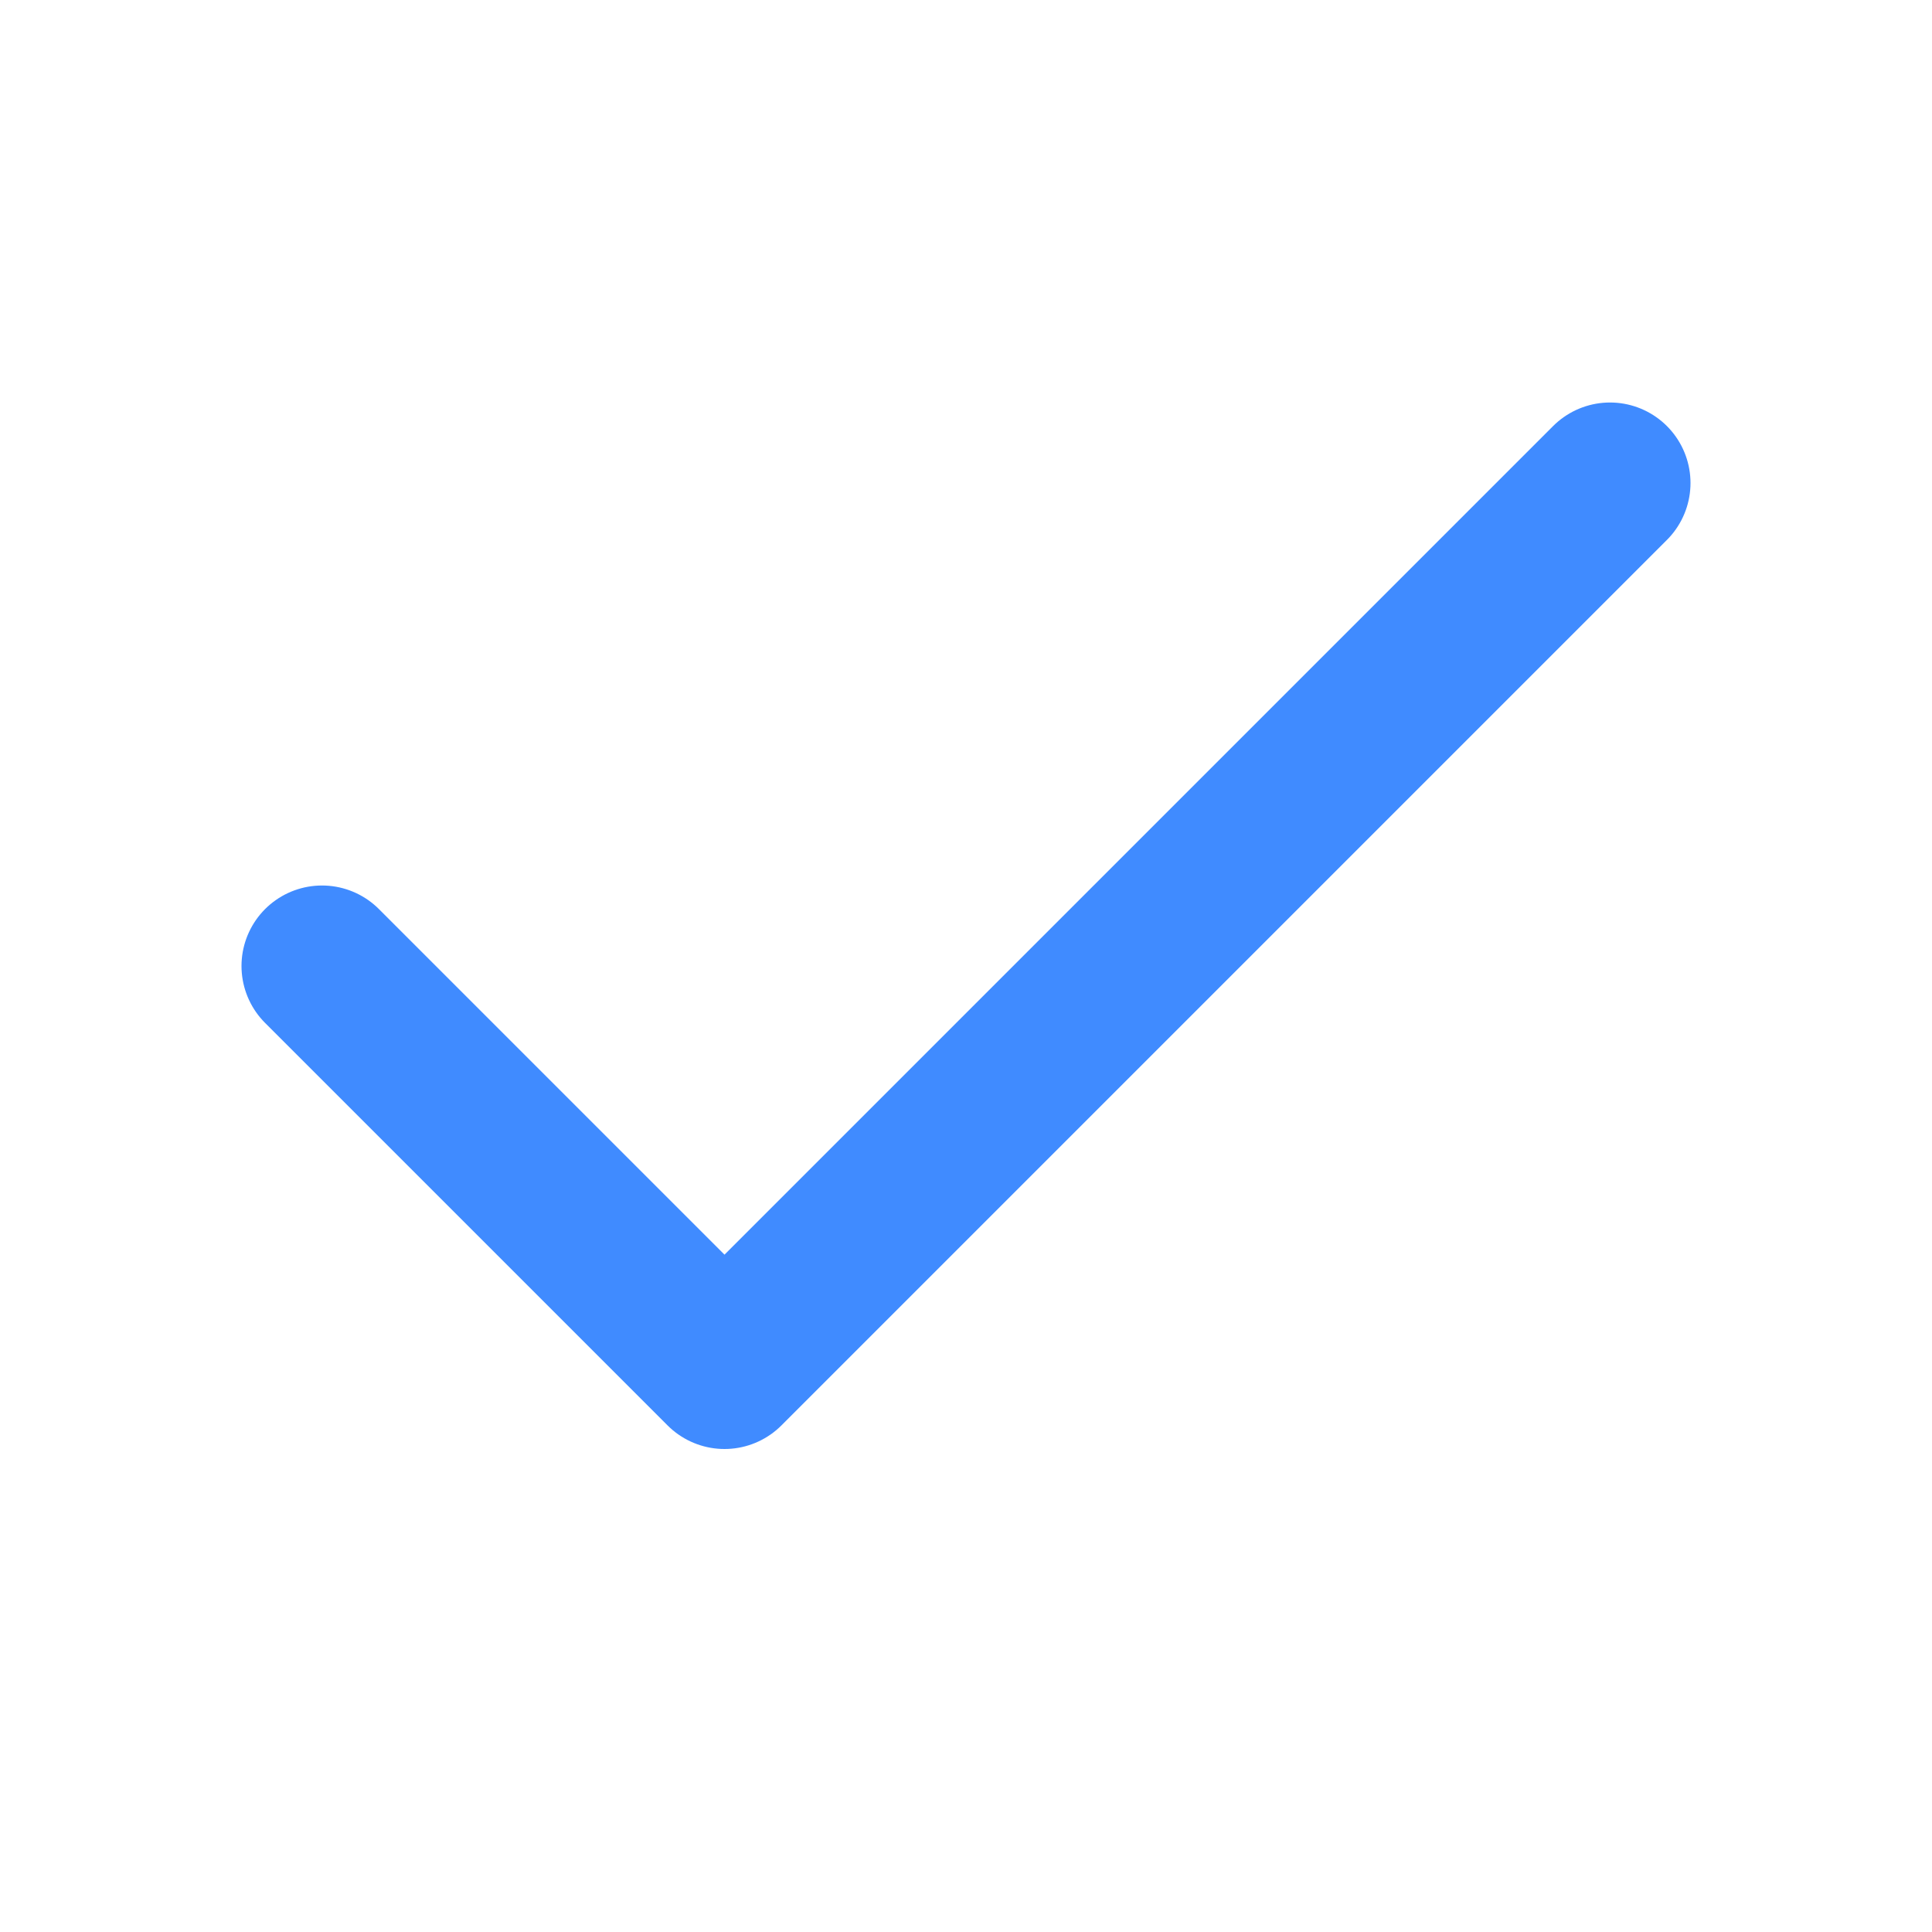
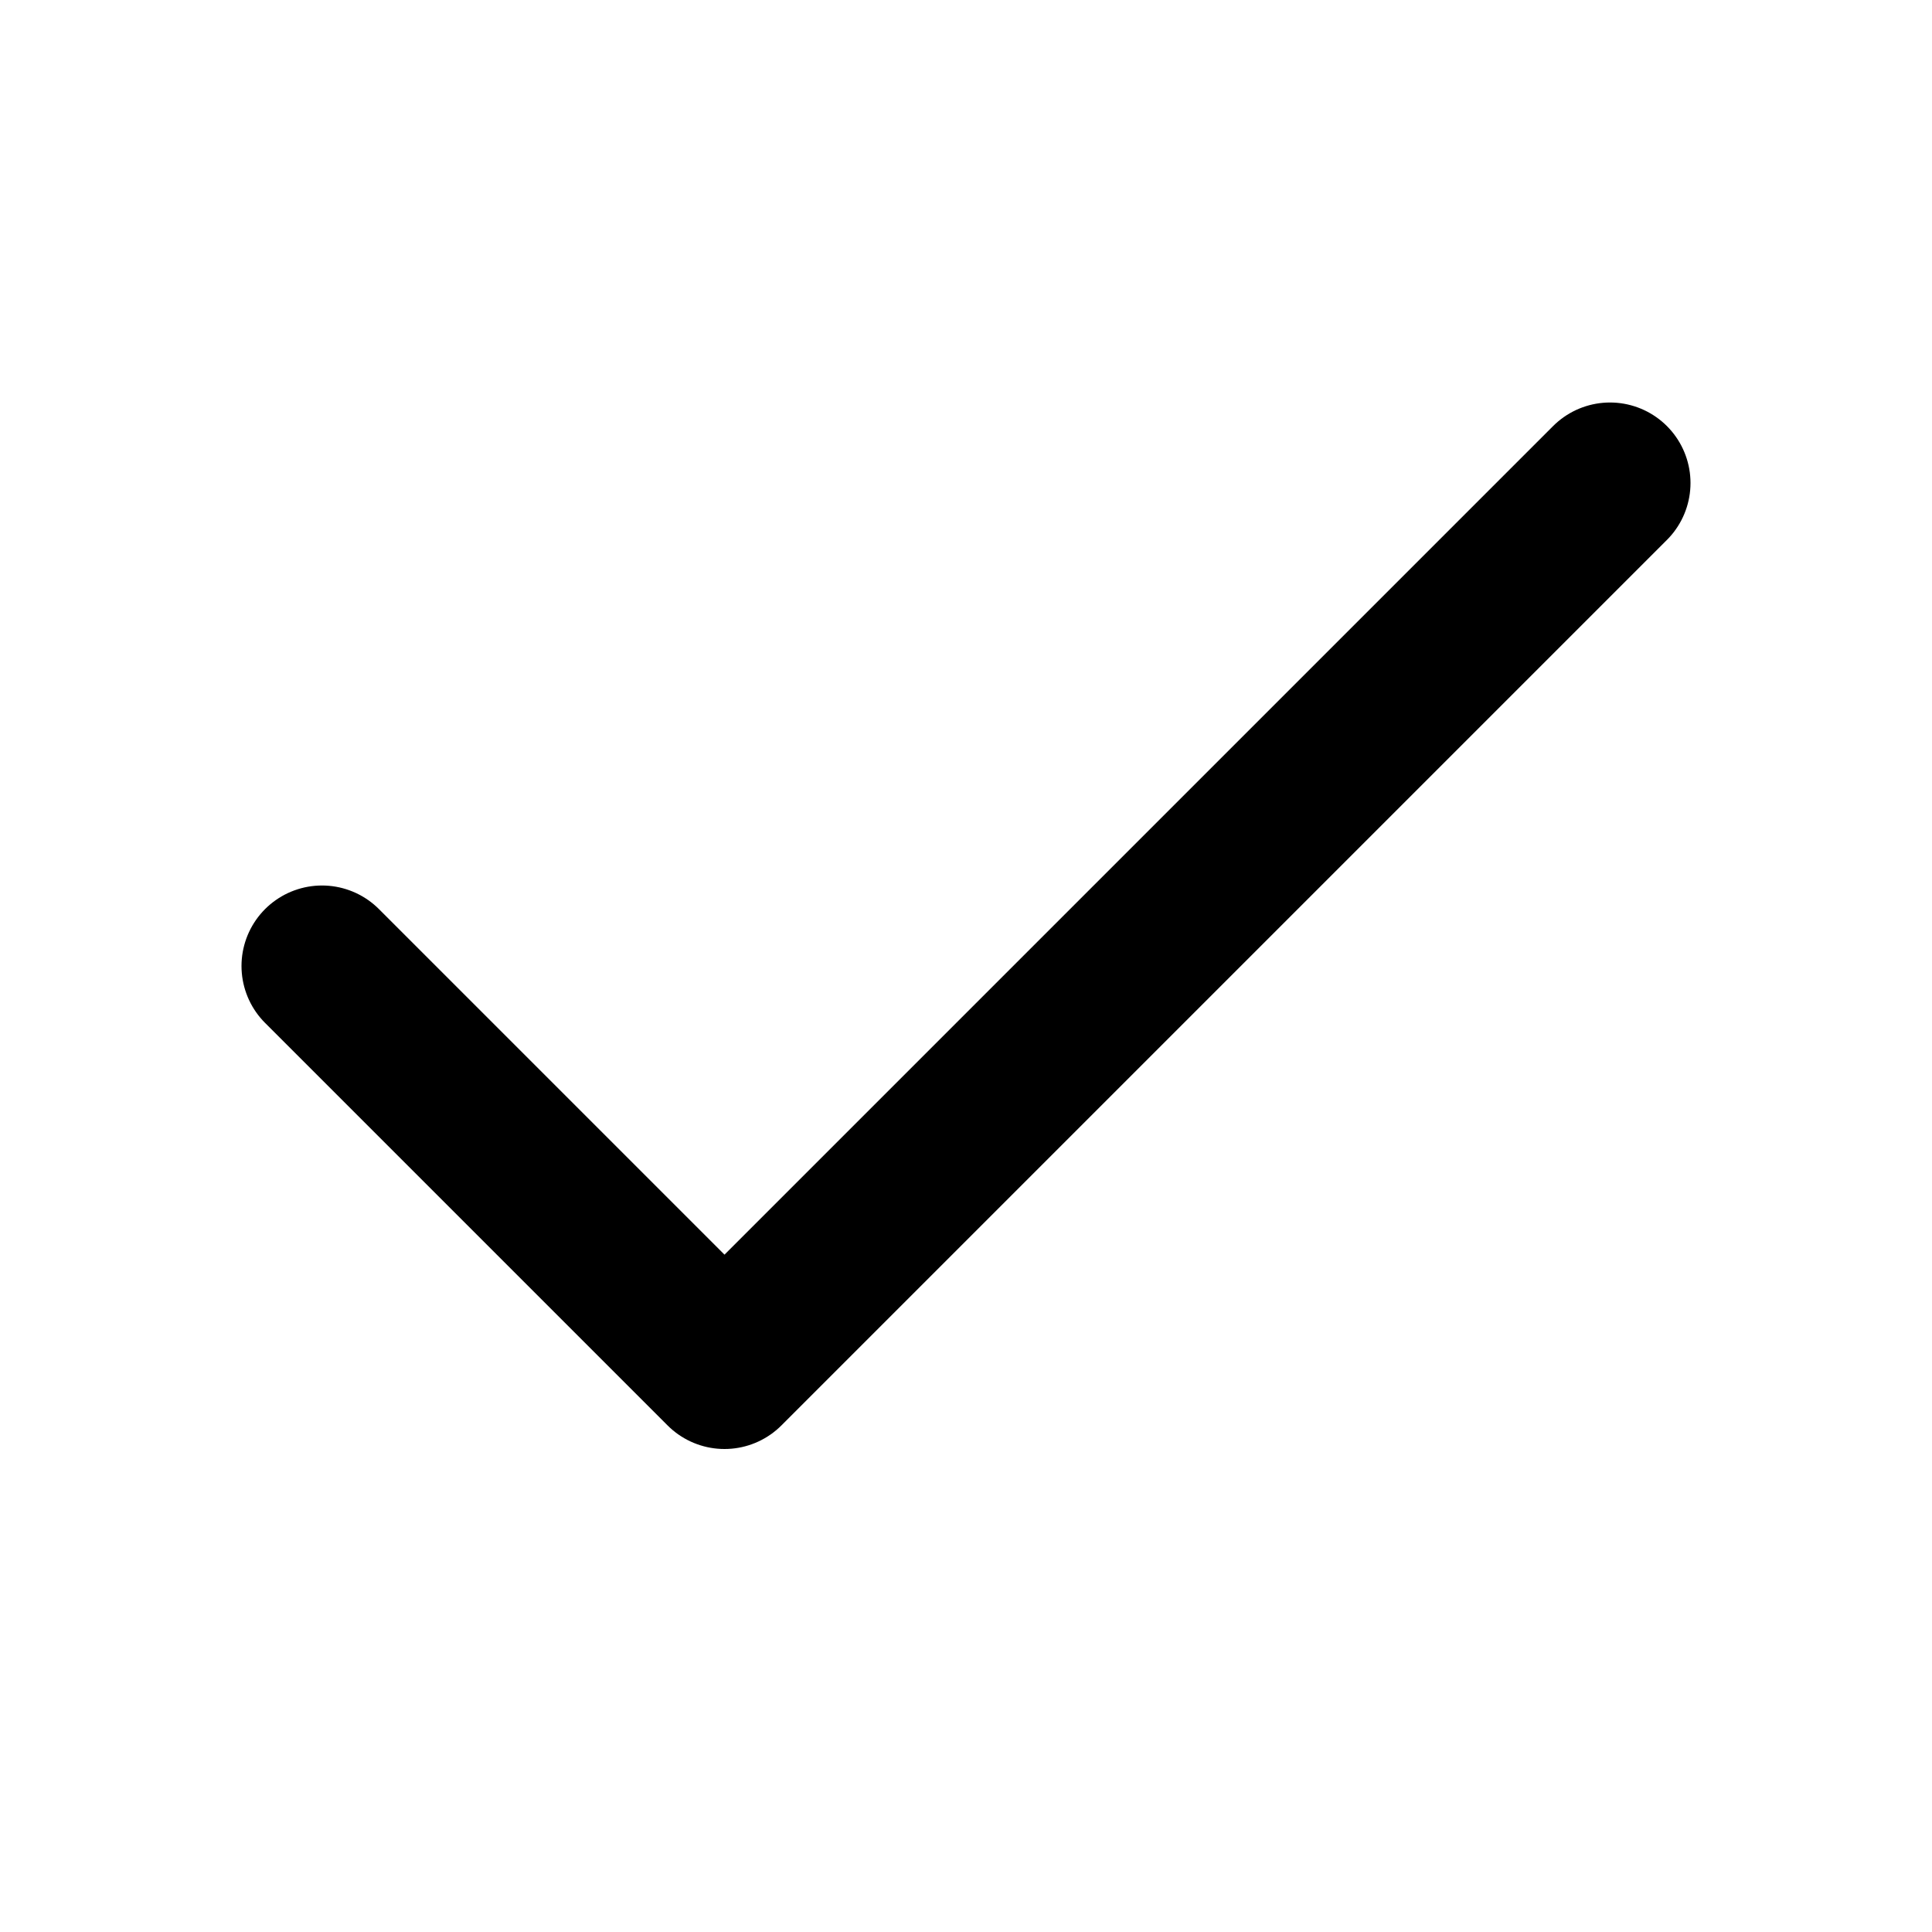
<svg xmlns="http://www.w3.org/2000/svg" width="24" height="24" viewBox="0 0 24 24" fill="none">
-   <path d="M20 6L9 17L4 12" stroke="#408BFF" stroke-width="2" stroke-linecap="round" stroke-linejoin="round" />
+   <path d="M20 6L9 17L4 12" stroke="currentColor" stroke-width="2" stroke-linecap="round" stroke-linejoin="round" />
</svg>
